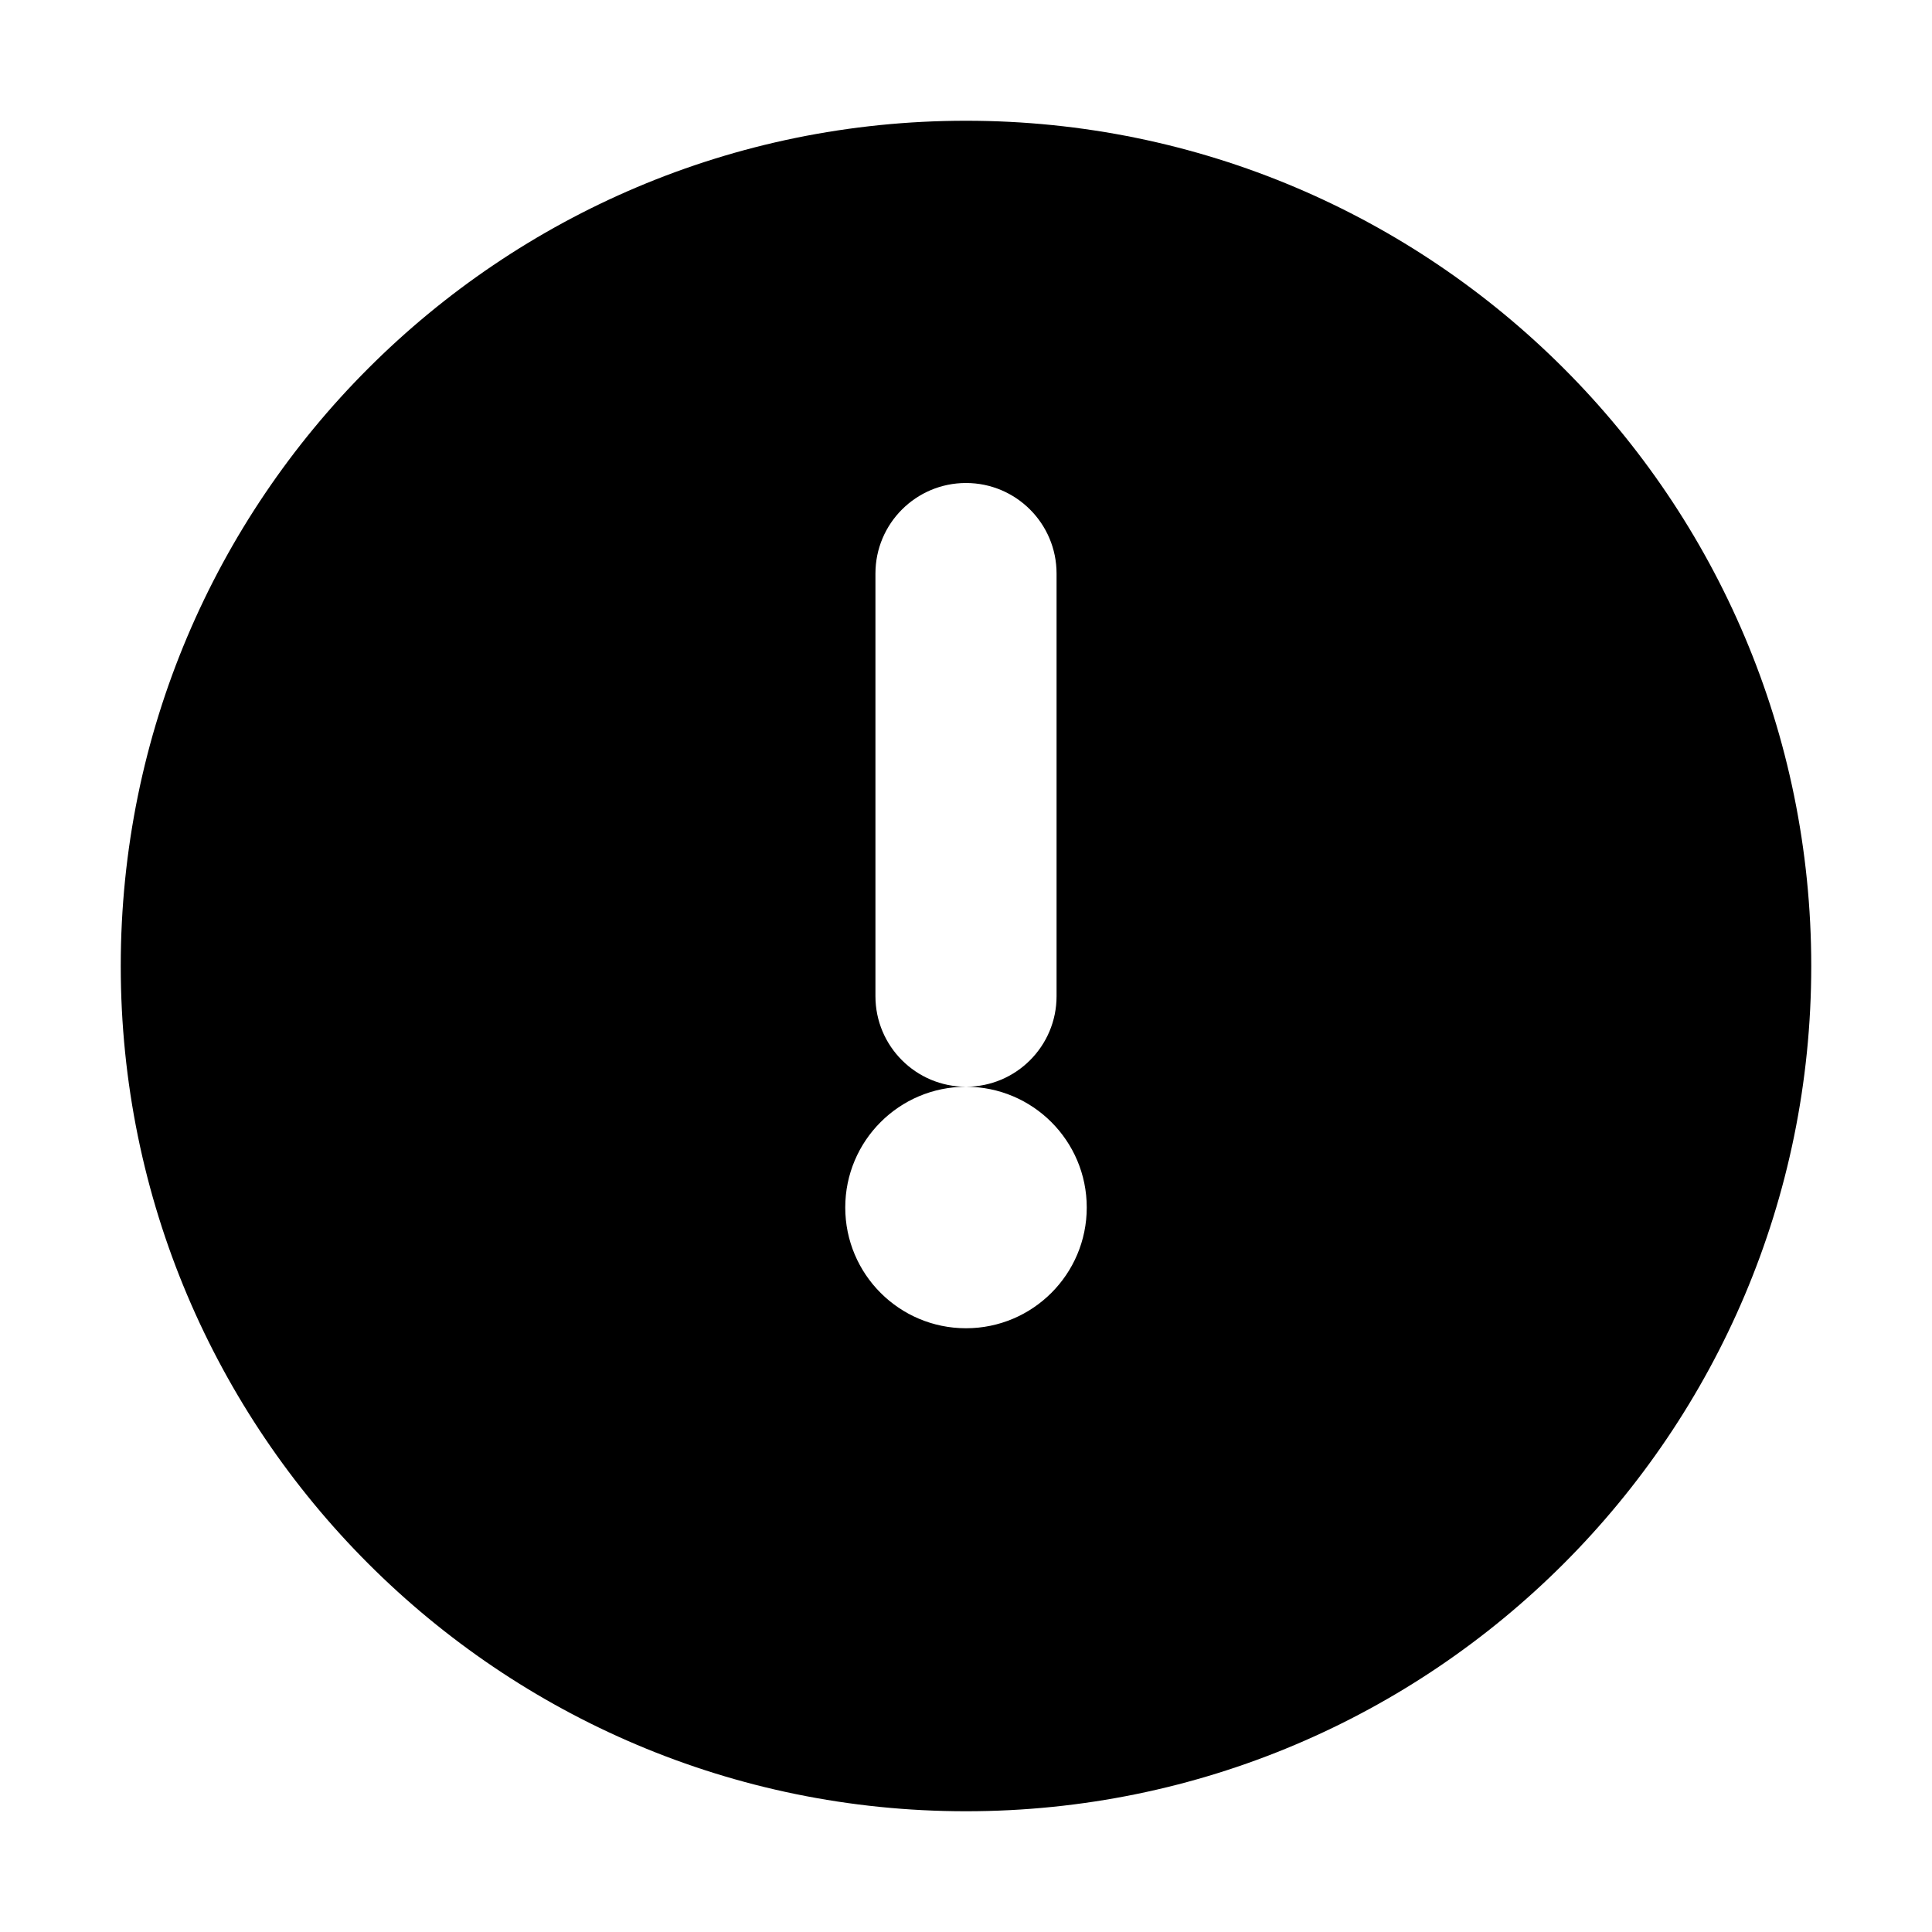
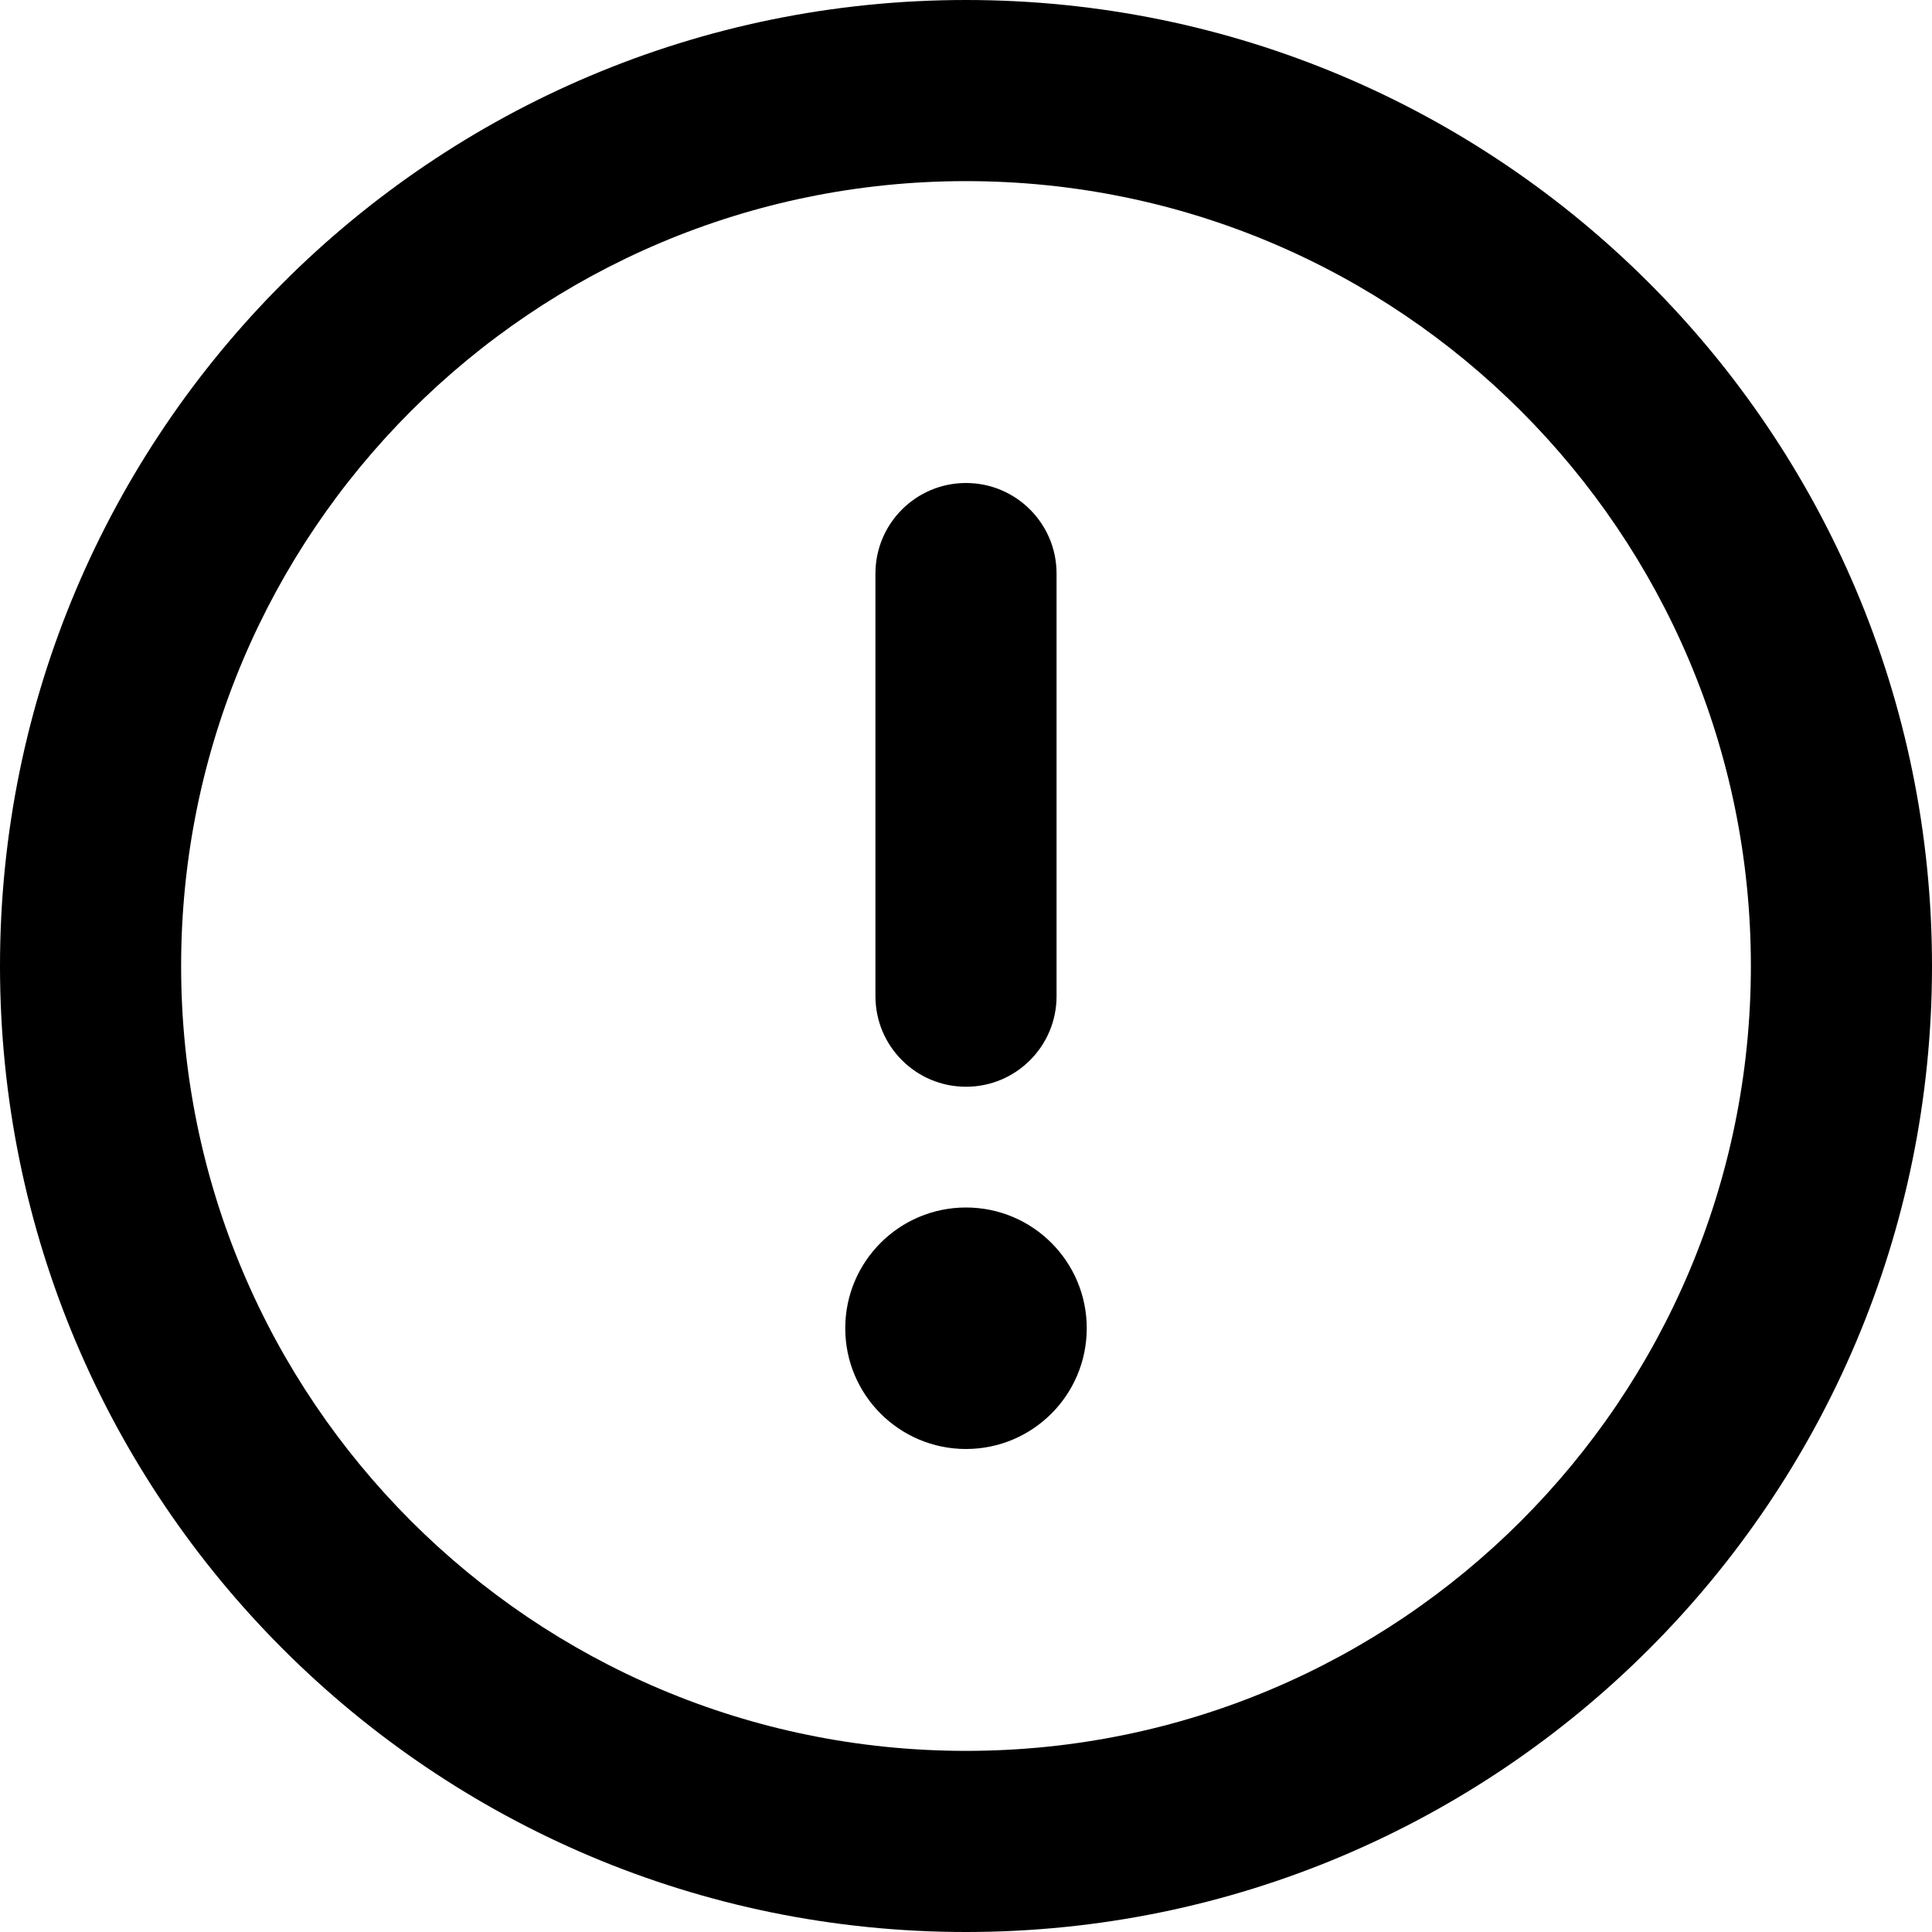
- <svg xmlns="http://www.w3.org/2000/svg" viewBox="0 0 16 16" fill="currentColor">
-   <path d="M8 1a7 7 0 1 0 0 14A7 7 0 0 0 8 1ZM7.25 4.75a.75.75 0 0 1 1.5 0v3.5a.75.75 0 0 1-1.5 0v-3.5ZM8 11a1 1 0 1 1 0-2 1 1 0 0 1 0 2Z" />
+ <svg viewBox="0 0 16 16" fill="currentColor">
+   <path d="M1.5 8a6.5 6.5 0 1 1 13 0 6.5 6.5 0 0 1-13 0ZM8 0a8 8 0 1 0 0 16A8 8 0 0 0 8 0Zm0 4a.75.75 0 0 1 .75.75v3.5a.75.75 0 0 1-1.5 0v-3.5A.75.75 0 0 1 8 4Zm0 8a1 1 0 1 1 0-2 1 1 0 0 1 0 2Z" />
</svg>
